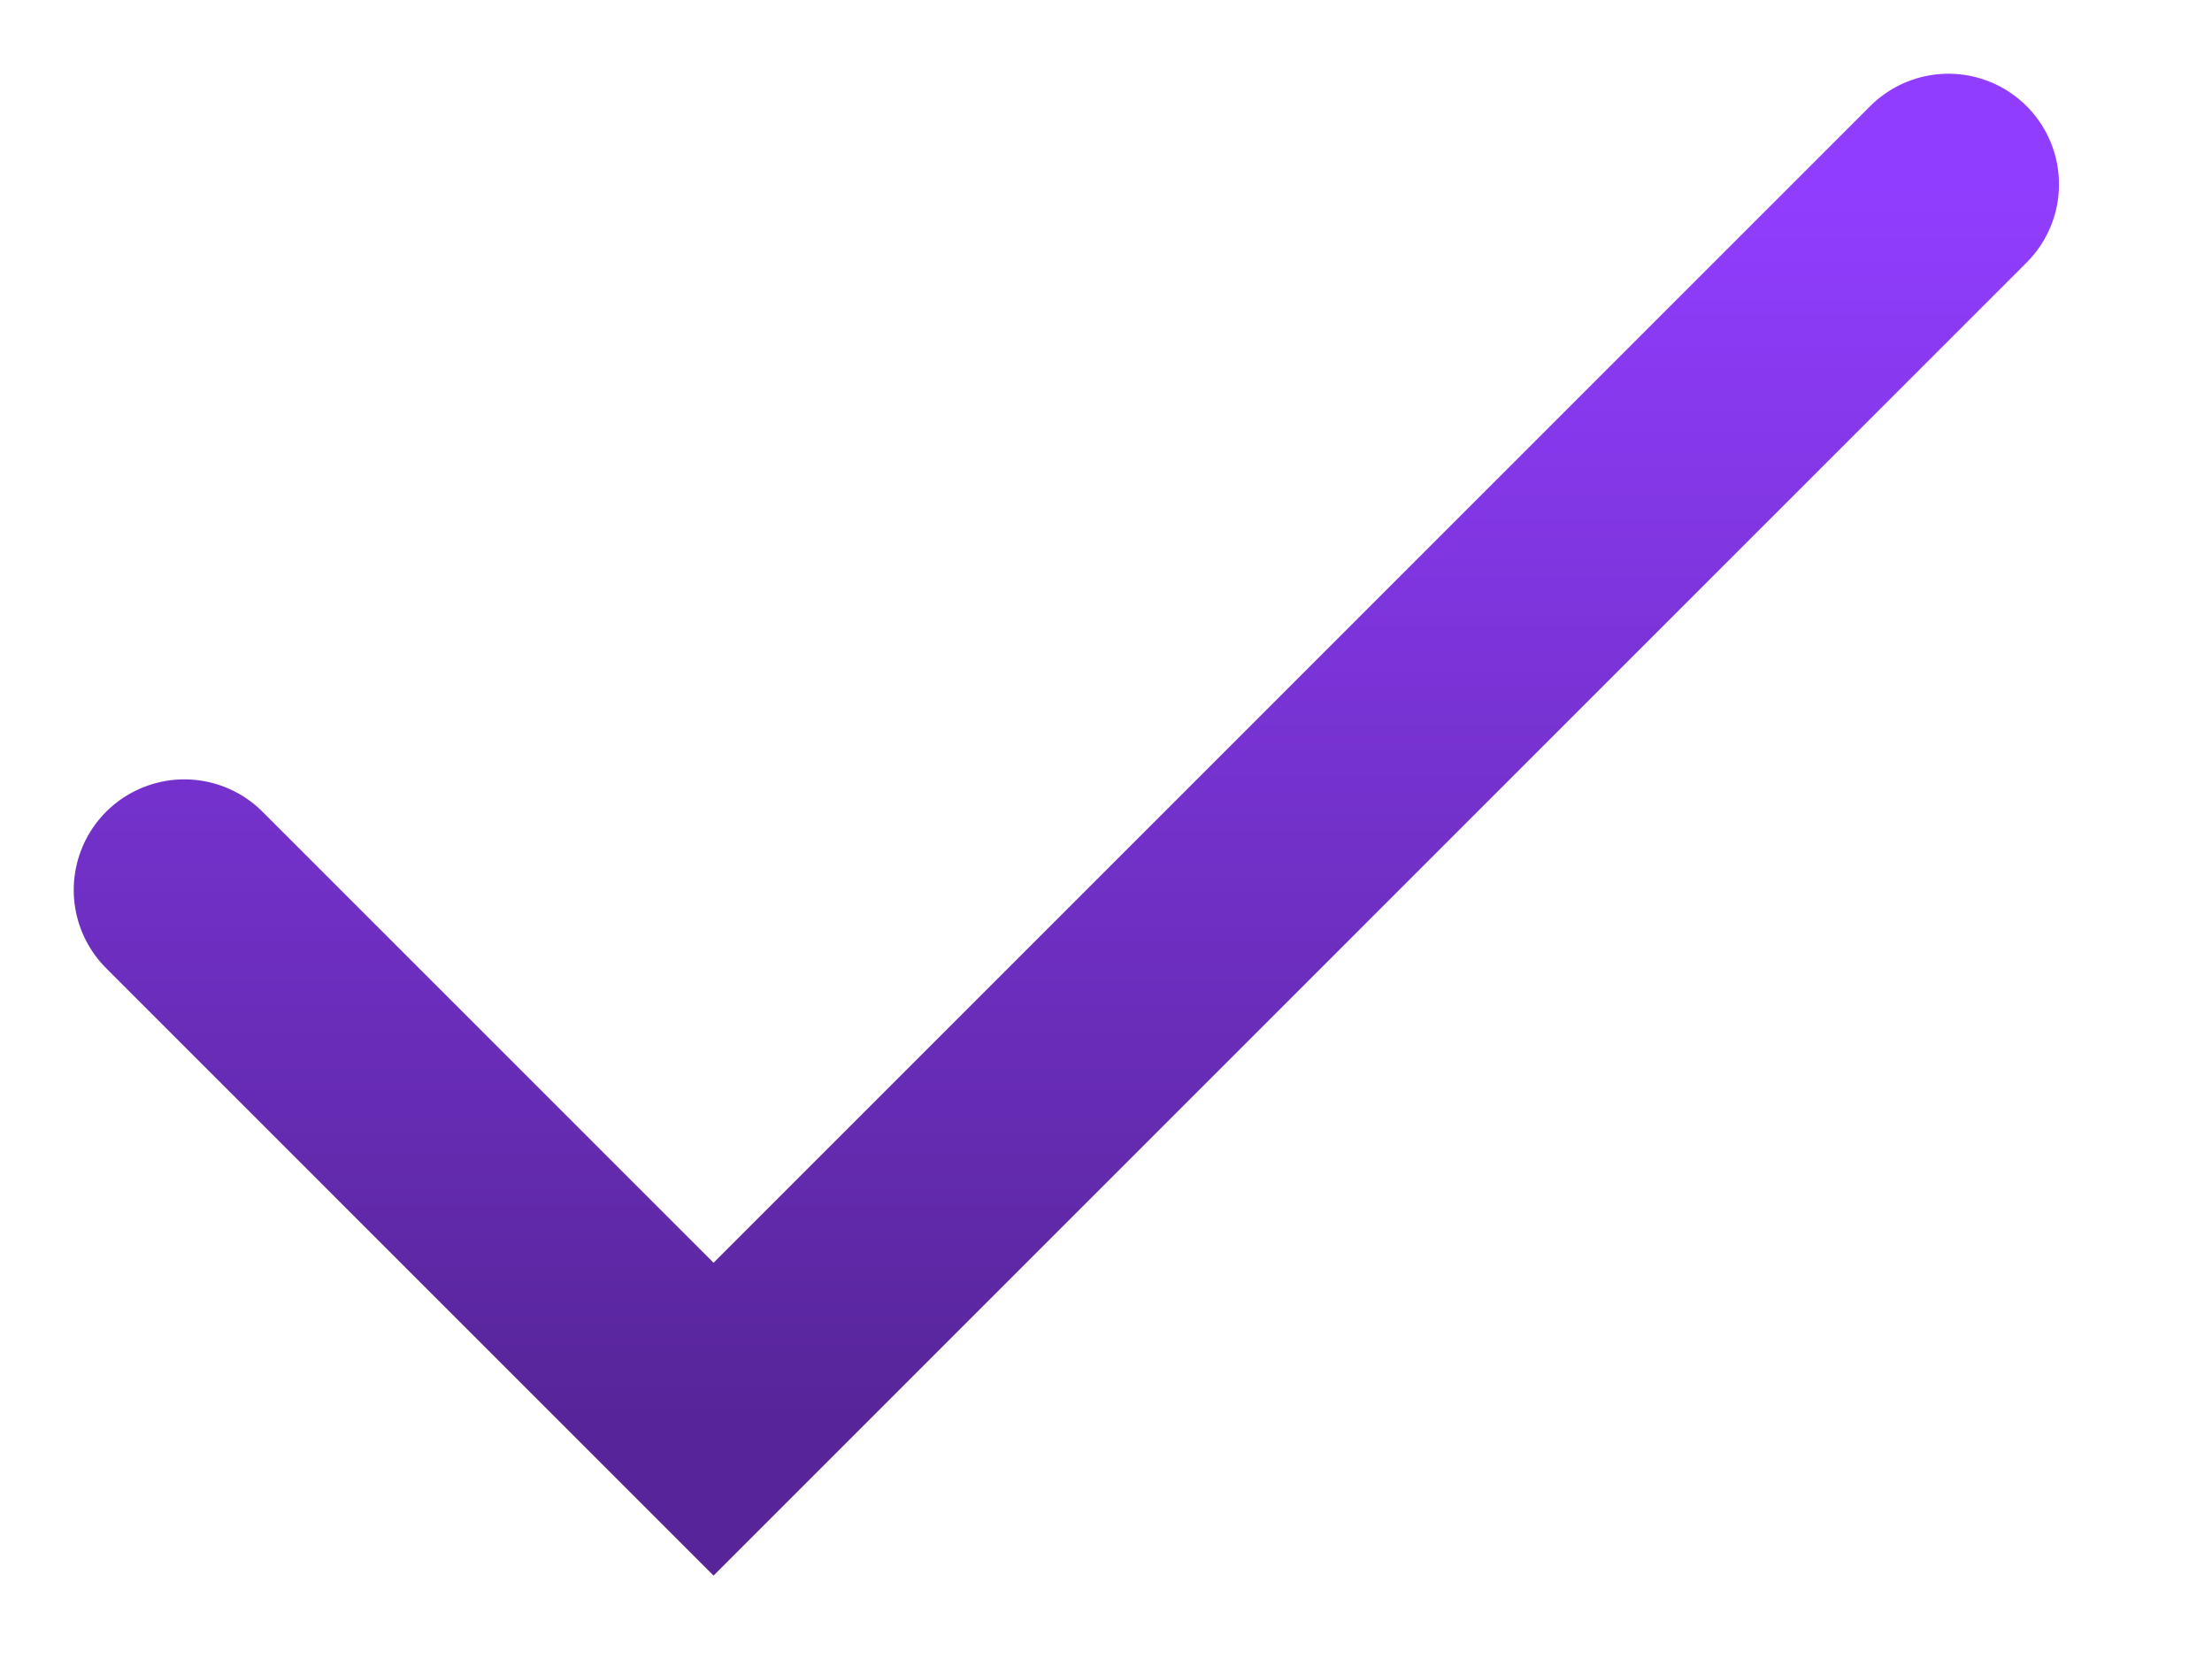
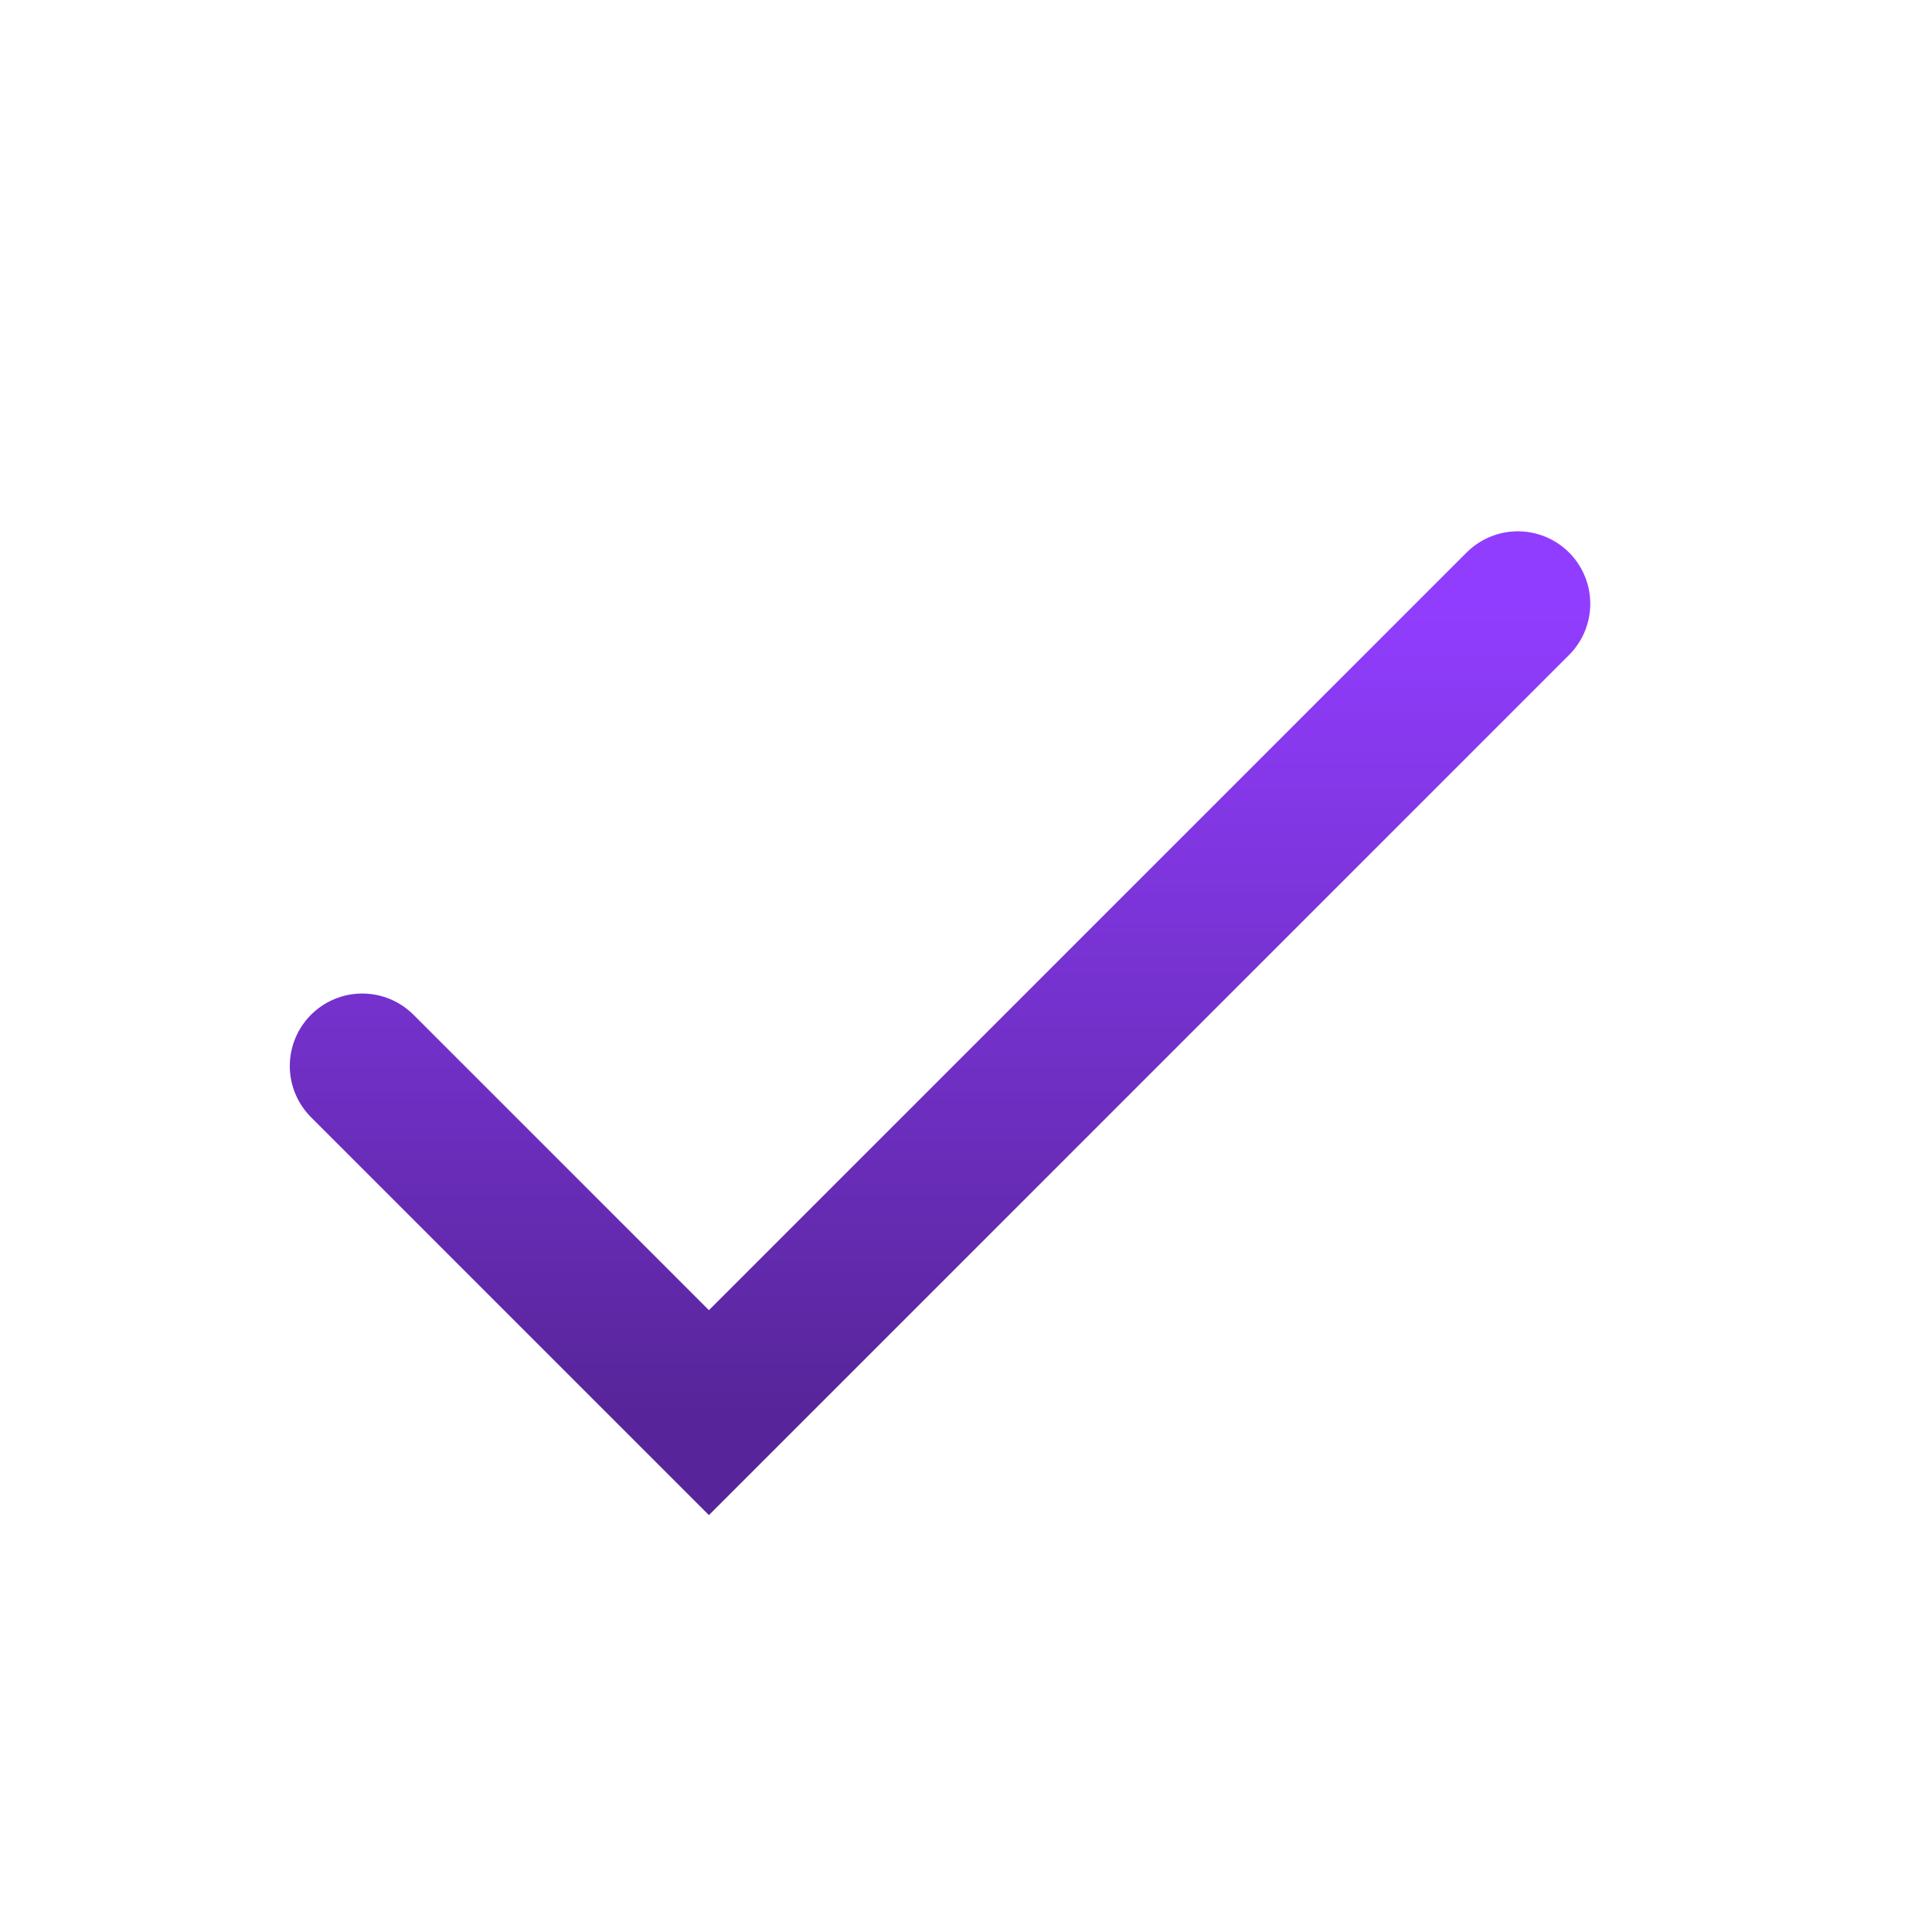
- <svg xmlns="http://www.w3.org/2000/svg" width="12" height="9" viewBox="0 0 12 9" fill="none">
-   <path d="M1 4.828L3.871 7.699L10.57 1" stroke="url(#paint0_linear_80_213)" stroke-width="1.2" stroke-linecap="round" />
+ <svg xmlns="http://www.w3.org/2000/svg" width="16" height="16" viewBox="0 0 16 16" fill="none">
+   <path d="M3 8.828L5.871 11.699L12.57 5" stroke="url(#paint0_linear_213_47)" stroke-width="1.2" stroke-linecap="round" />
  <defs>
-     <linearGradient id="paint0_linear_80_213" x1="5.785" y1="1" x2="5.785" y2="7.699" gradientUnits="userSpaceOnUse">
+     <linearGradient id="paint0_linear_213_47" x1="7.785" y1="5" x2="7.785" y2="11.699" gradientUnits="userSpaceOnUse">
      <stop stop-color="#913DFF" />
      <stop offset="1" stop-color="#572599" />
    </linearGradient>
  </defs>
</svg>
